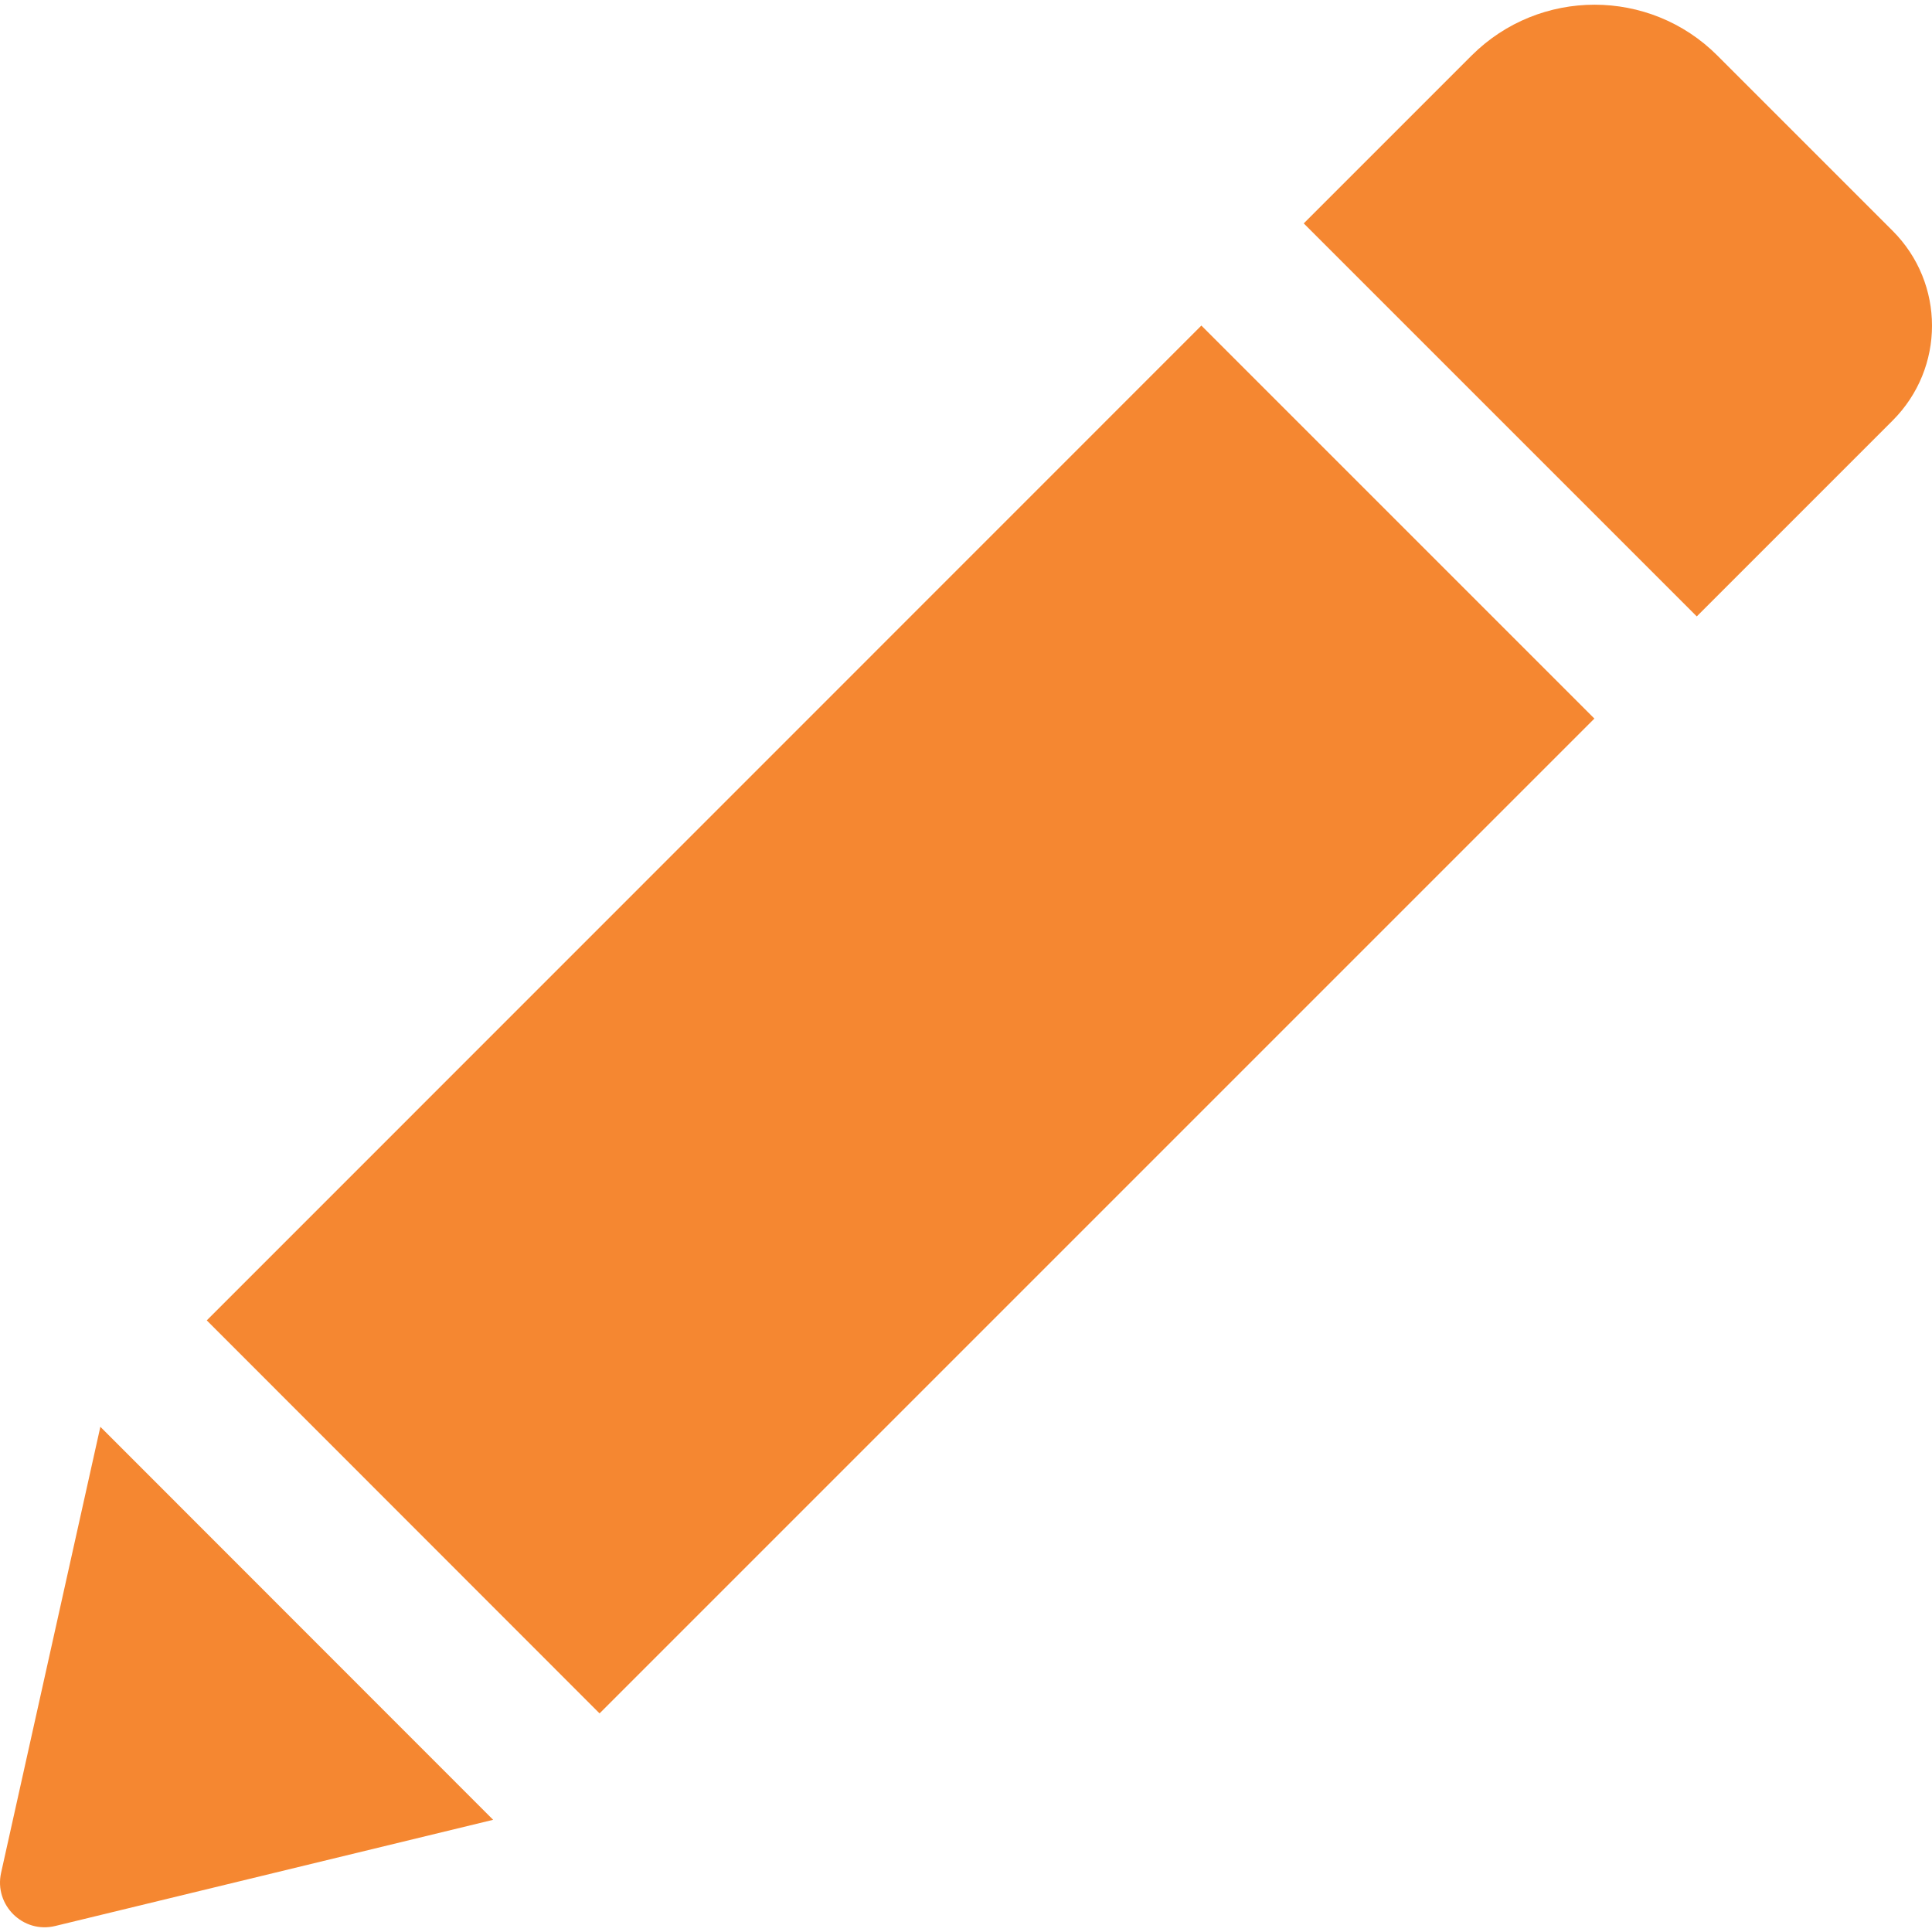
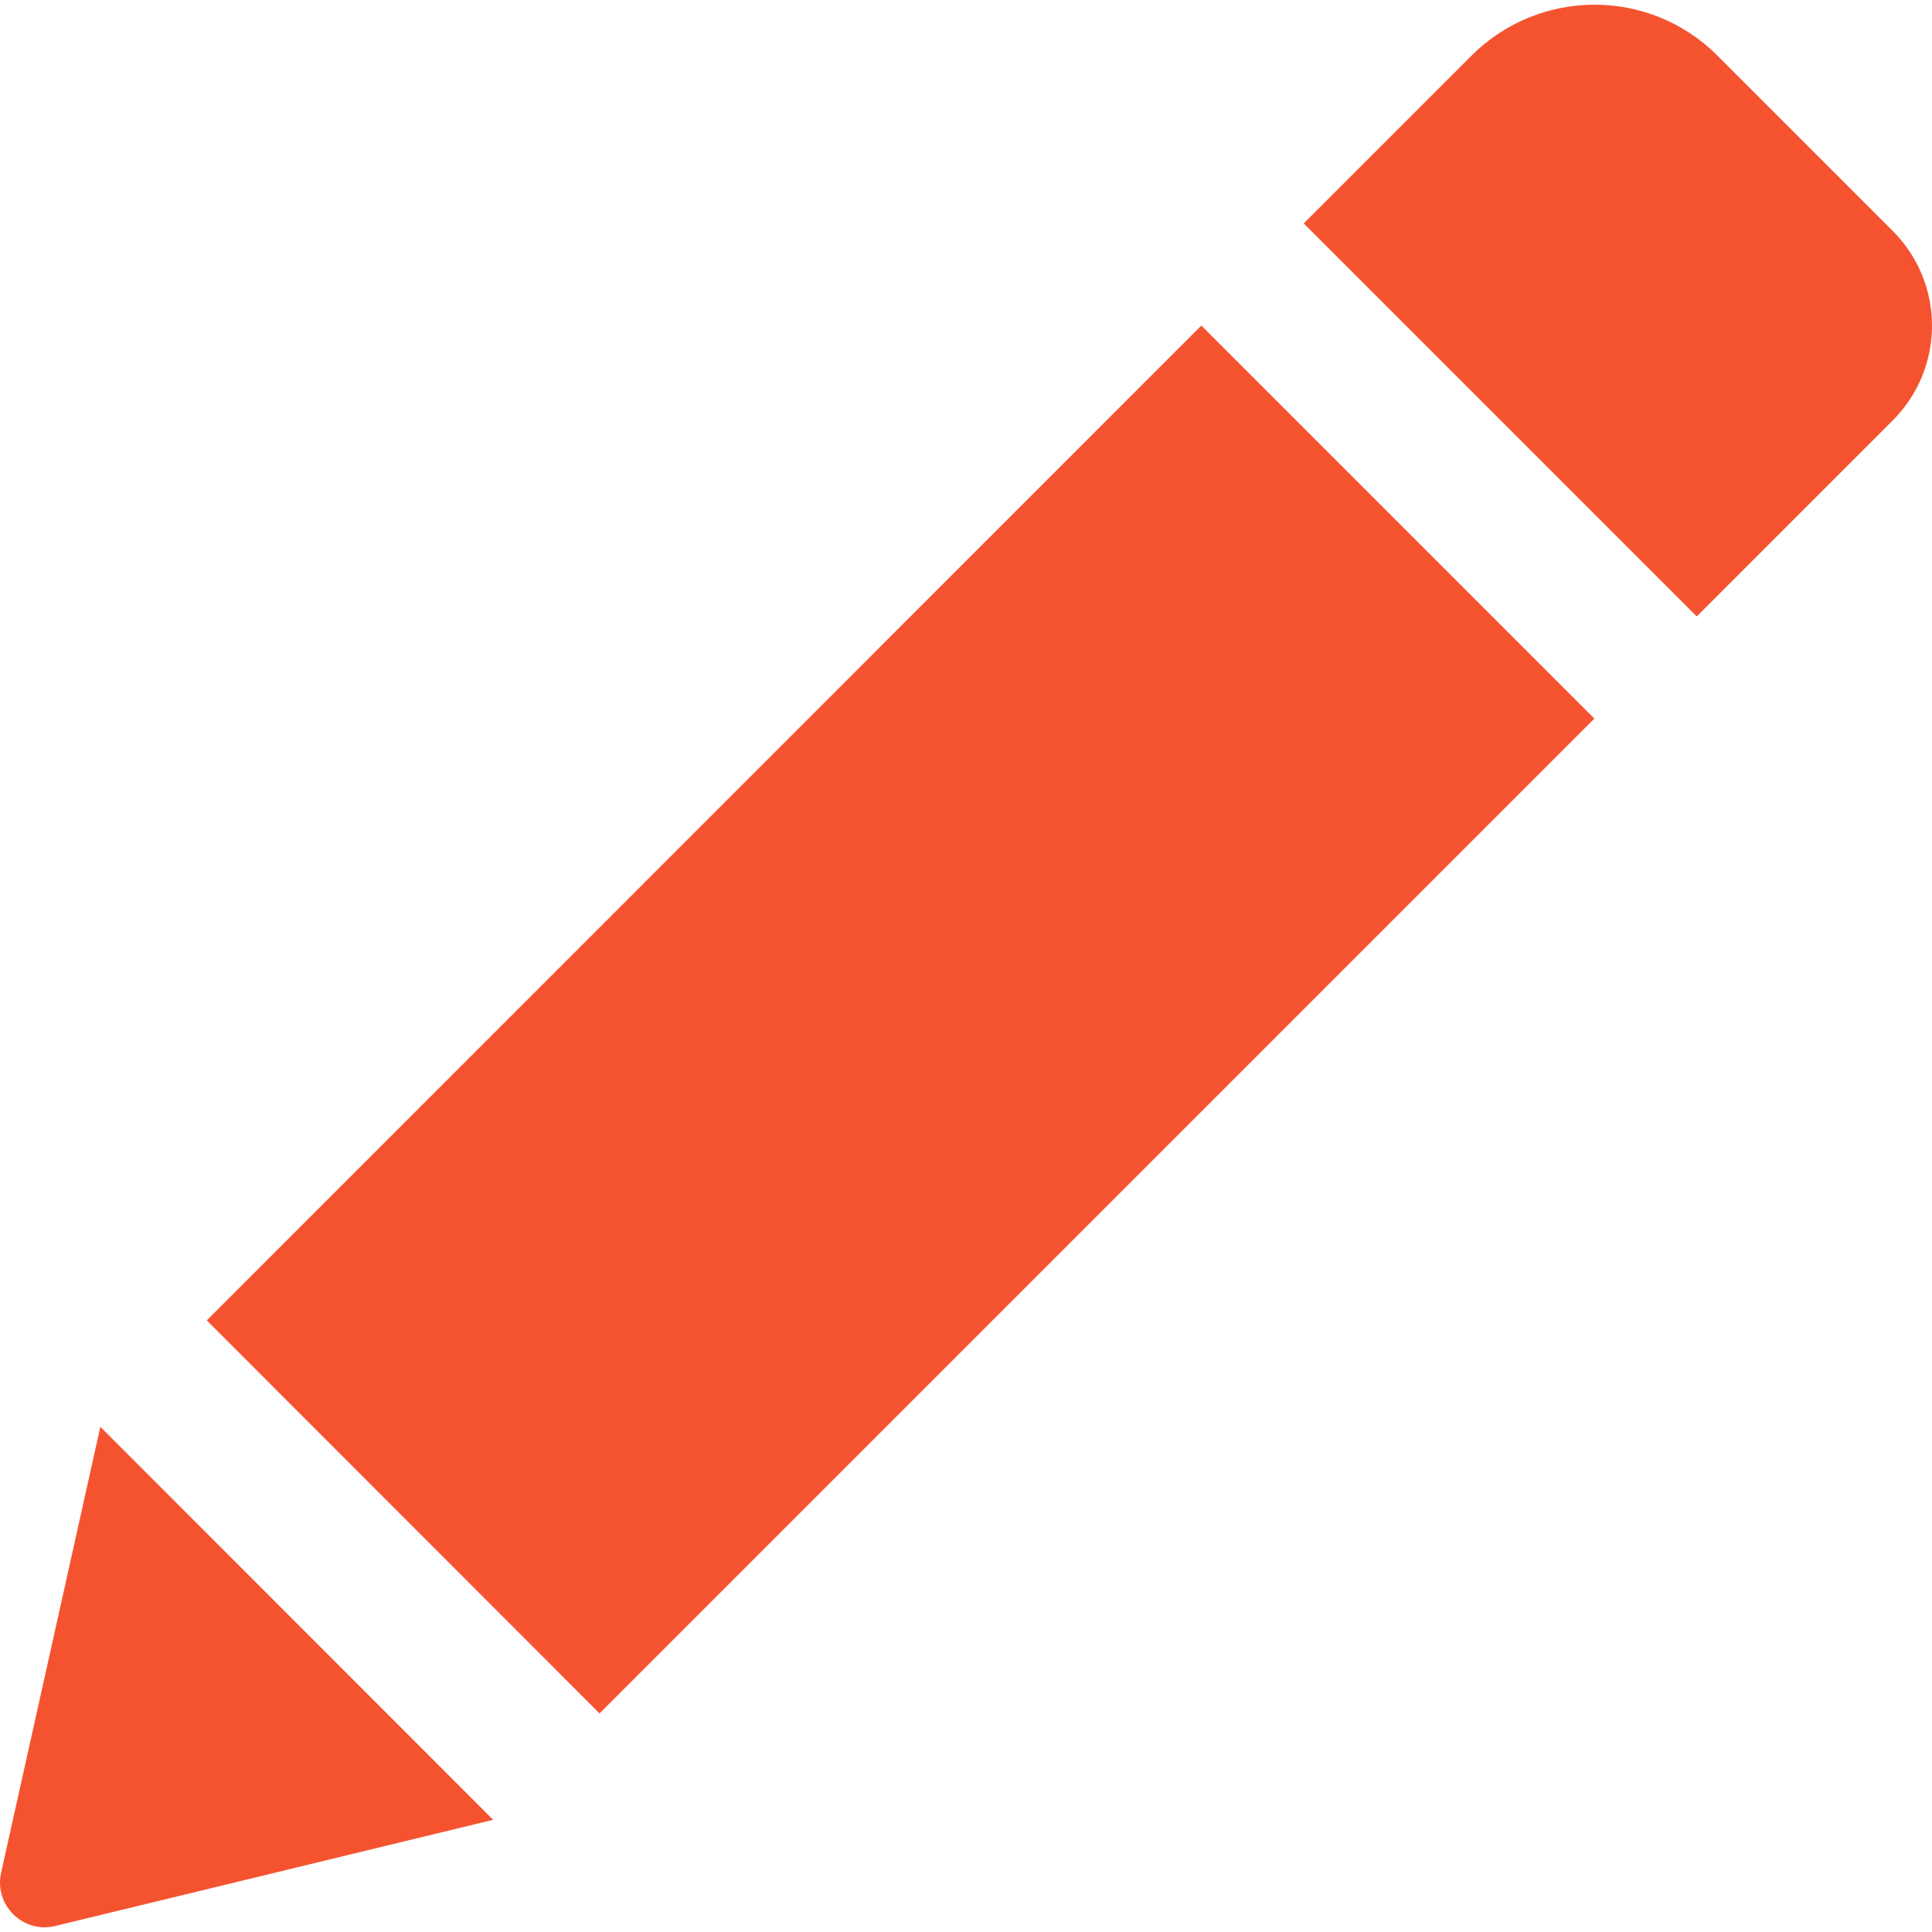
<svg xmlns="http://www.w3.org/2000/svg" version="1.1" id="Capa_1" x="0px" y="0px" width="512px" height="512px" viewBox="0 0 528.899 528.899" style="enable-background:new 0 0 528.899 528.899;" xml:space="preserve" class="">
  <g>
    <g>
-       <path d="M328.883,89.125l107.59,107.589l-272.34,272.34L56.604,361.465L328.883,89.125z M518.113,63.177l-47.981-47.981   c-18.543-18.543-48.653-18.543-67.259,0l-45.961,45.961l107.59,107.59l53.611-53.611   C532.495,100.753,532.495,77.559,518.113,63.177z M0.3,512.69c-1.958,8.812,5.998,16.708,14.811,14.565l119.891-29.069   L27.473,390.597L0.3,512.69z" data-original="#000000" class="active-path" data-old_color="#f58731" fill="#f58731" />
+       <path d="M328.883,89.125l107.59,107.589l-272.34,272.34L56.604,361.465L328.883,89.125z M518.113,63.177l-47.981-47.981   c-18.543-18.543-48.653-18.543-67.259,0l-45.961,45.961l107.59,107.59l53.611-53.611   C532.495,100.753,532.495,77.559,518.113,63.177z M0.3,512.69c-1.958,8.812,5.998,16.708,14.811,14.565l119.891-29.069   L27.473,390.597L0.3,512.69z" data-original="#000000" class="active-path" data-old_color="#f55330" fill="#f55330" />
    </g>
  </g>
</svg>
